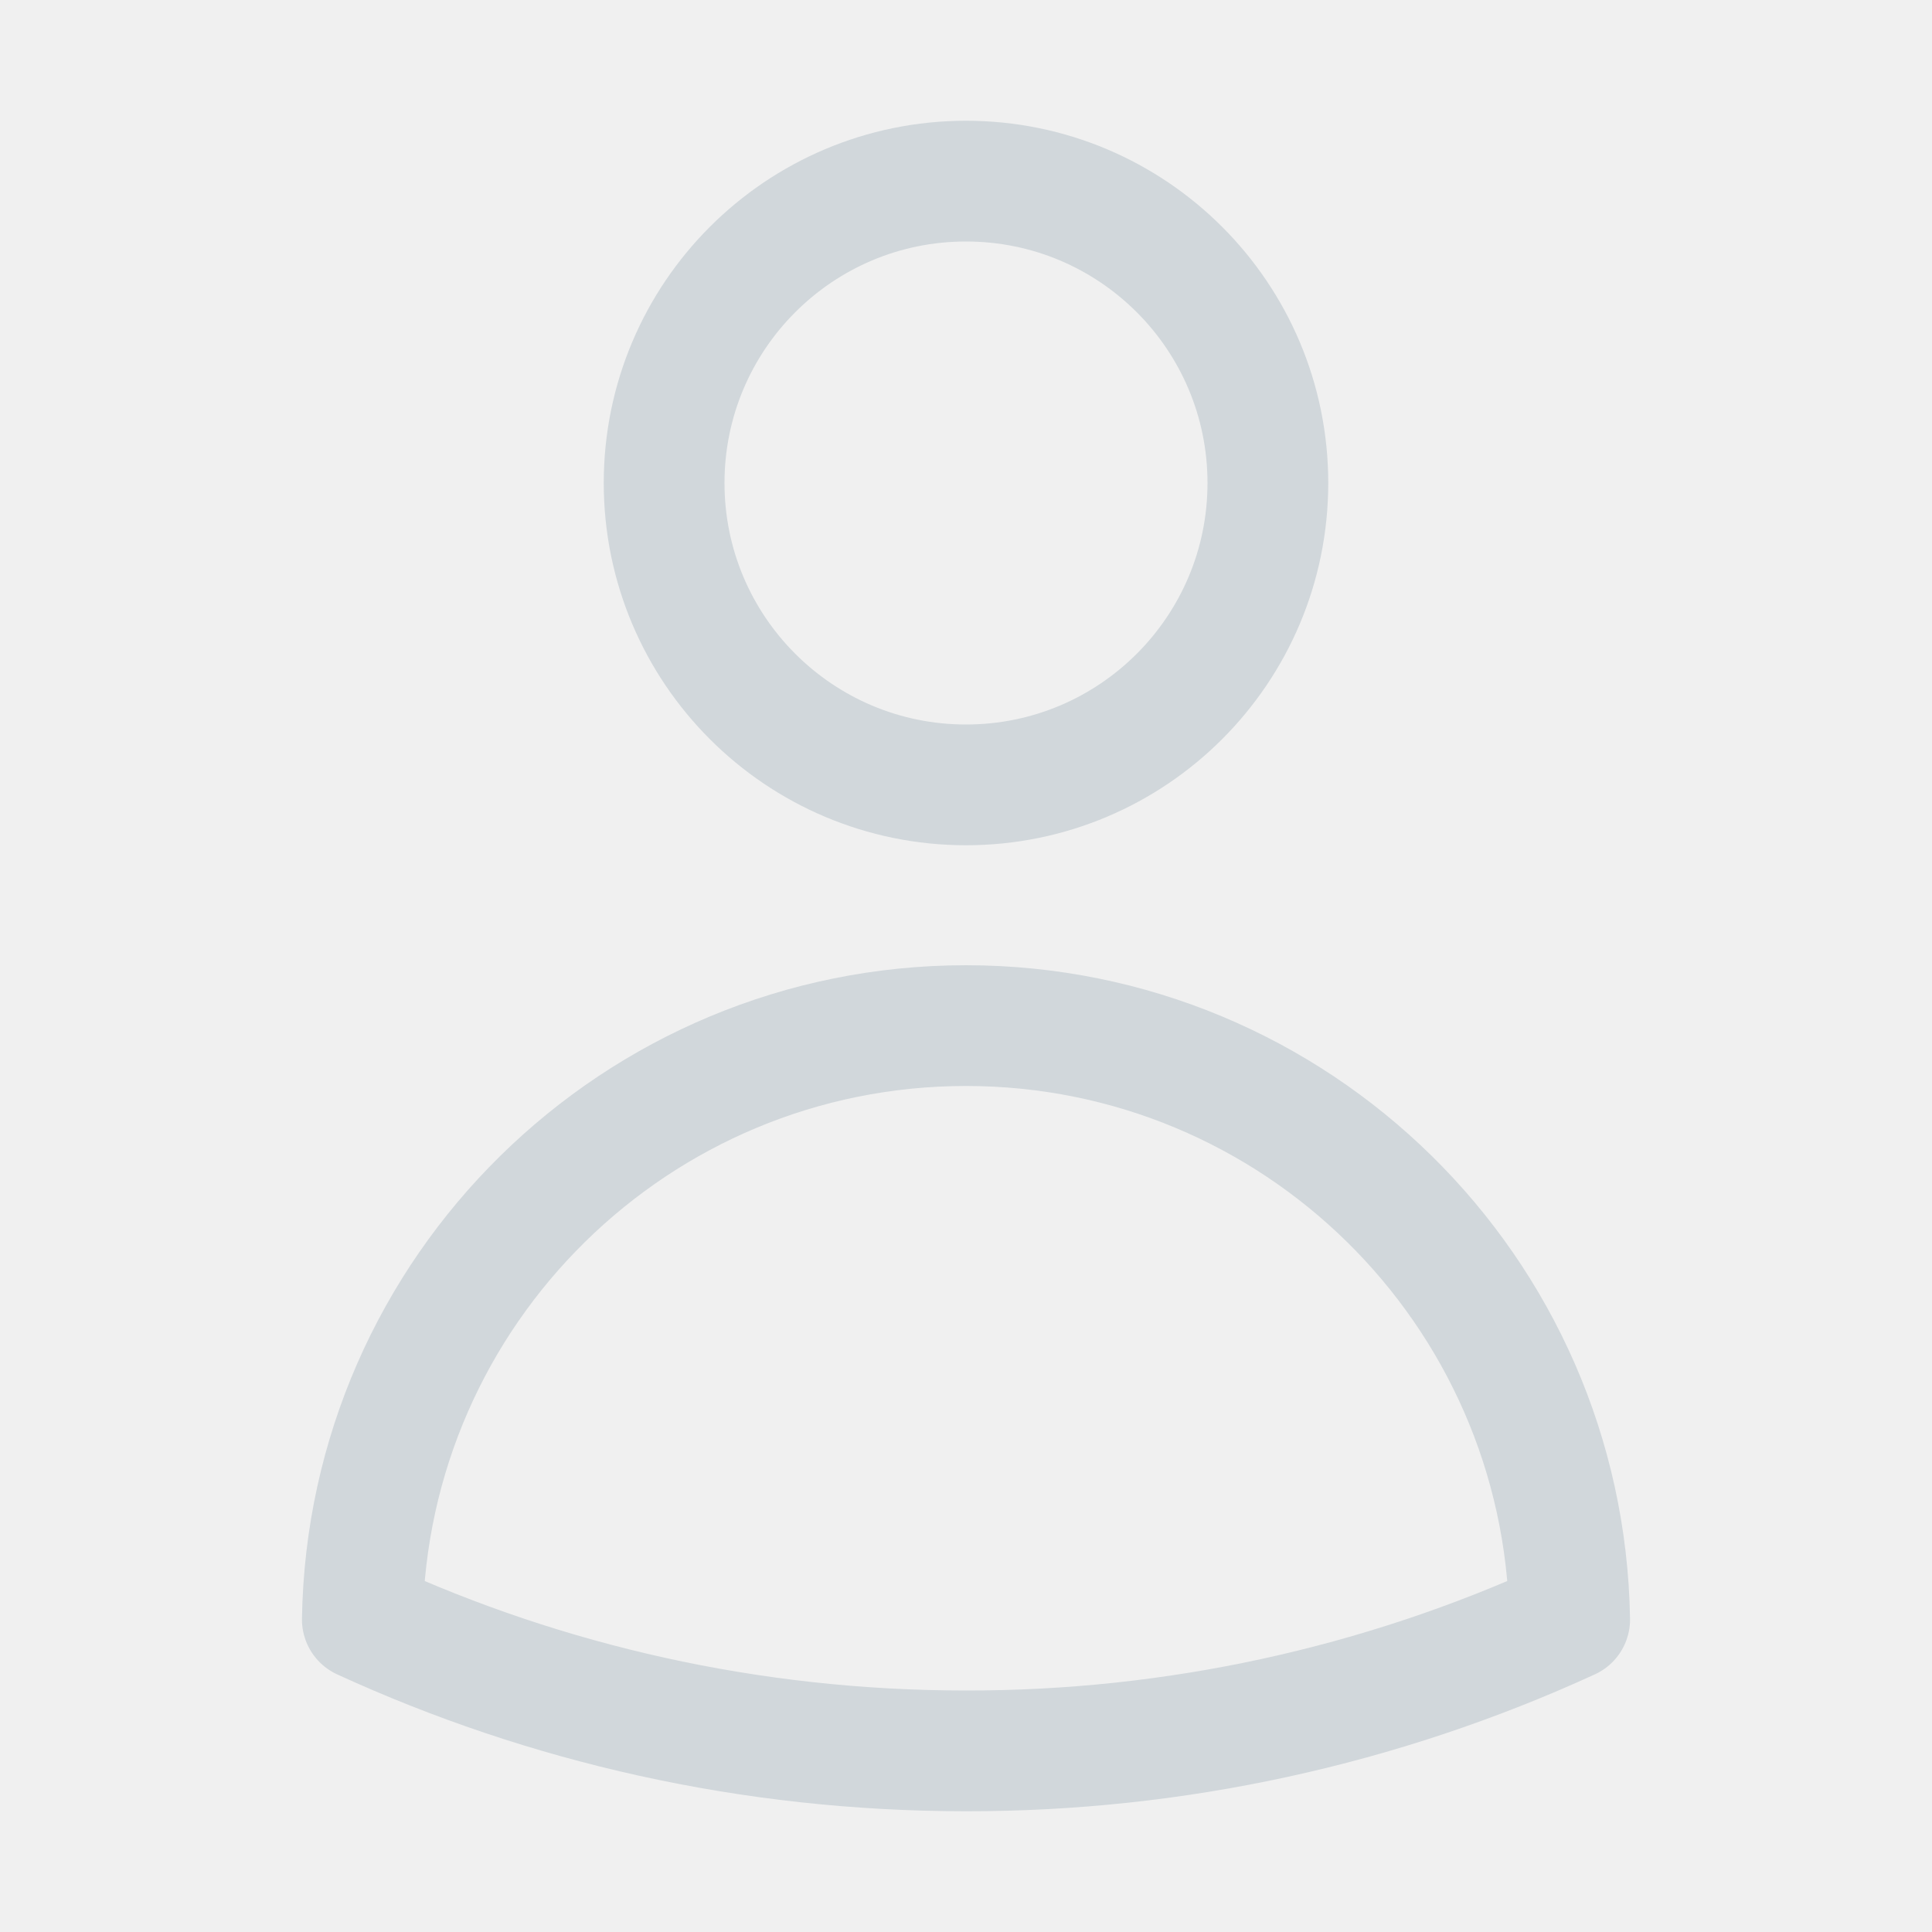
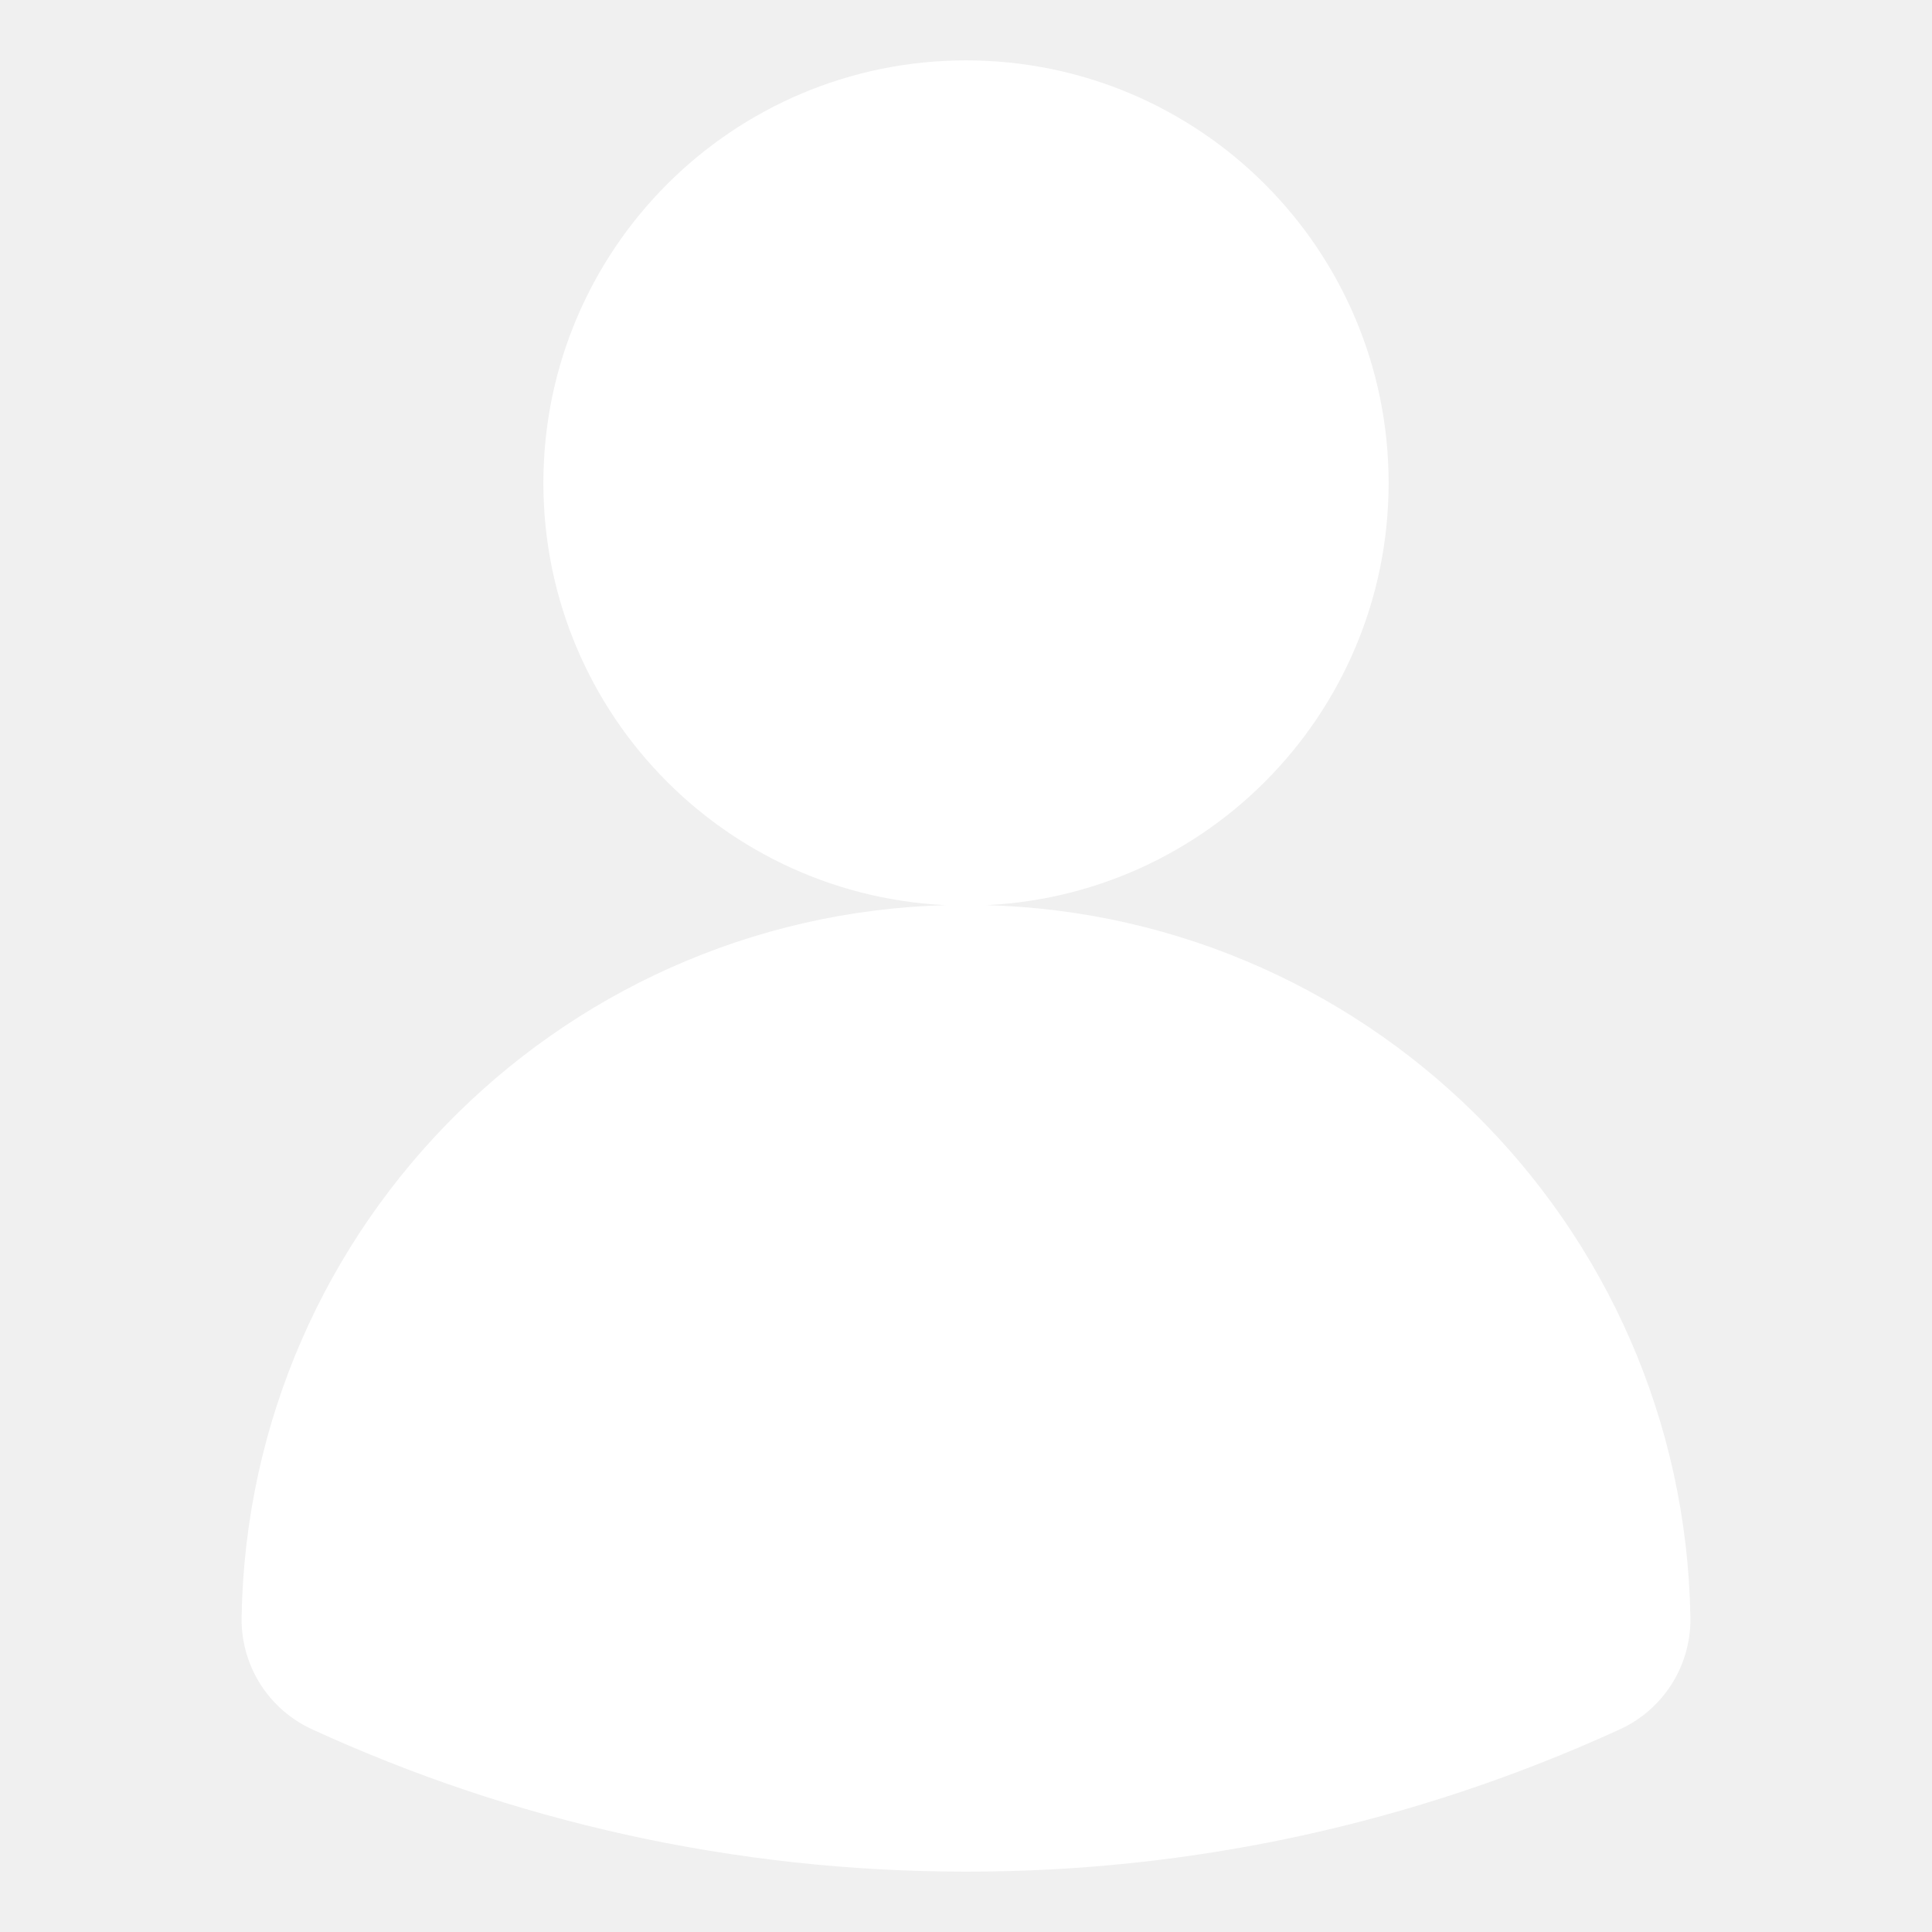
- <svg xmlns="http://www.w3.org/2000/svg" fill="none" viewBox="0 0 24 24" stroke-width="1.5" stroke="#d1d7db" class="w-6 h-6">
+ <svg xmlns="http://www.w3.org/2000/svg" fill="white" viewBox="0 0 24 24" stroke-width="3" stroke="white" class="w-6 h-6">
  <path stroke-linecap="round" stroke-linejoin="round" d="M15.75 6a3.75 3.75 0 11-7.5 0 3.75 3.75 0 017.5 0zM4.501 20.118a7.5 7.5 0 0114.998 0A17.933 17.933 0 0112 21.75c-2.676 0-5.216-.584-7.499-1.632z" />
</svg>
